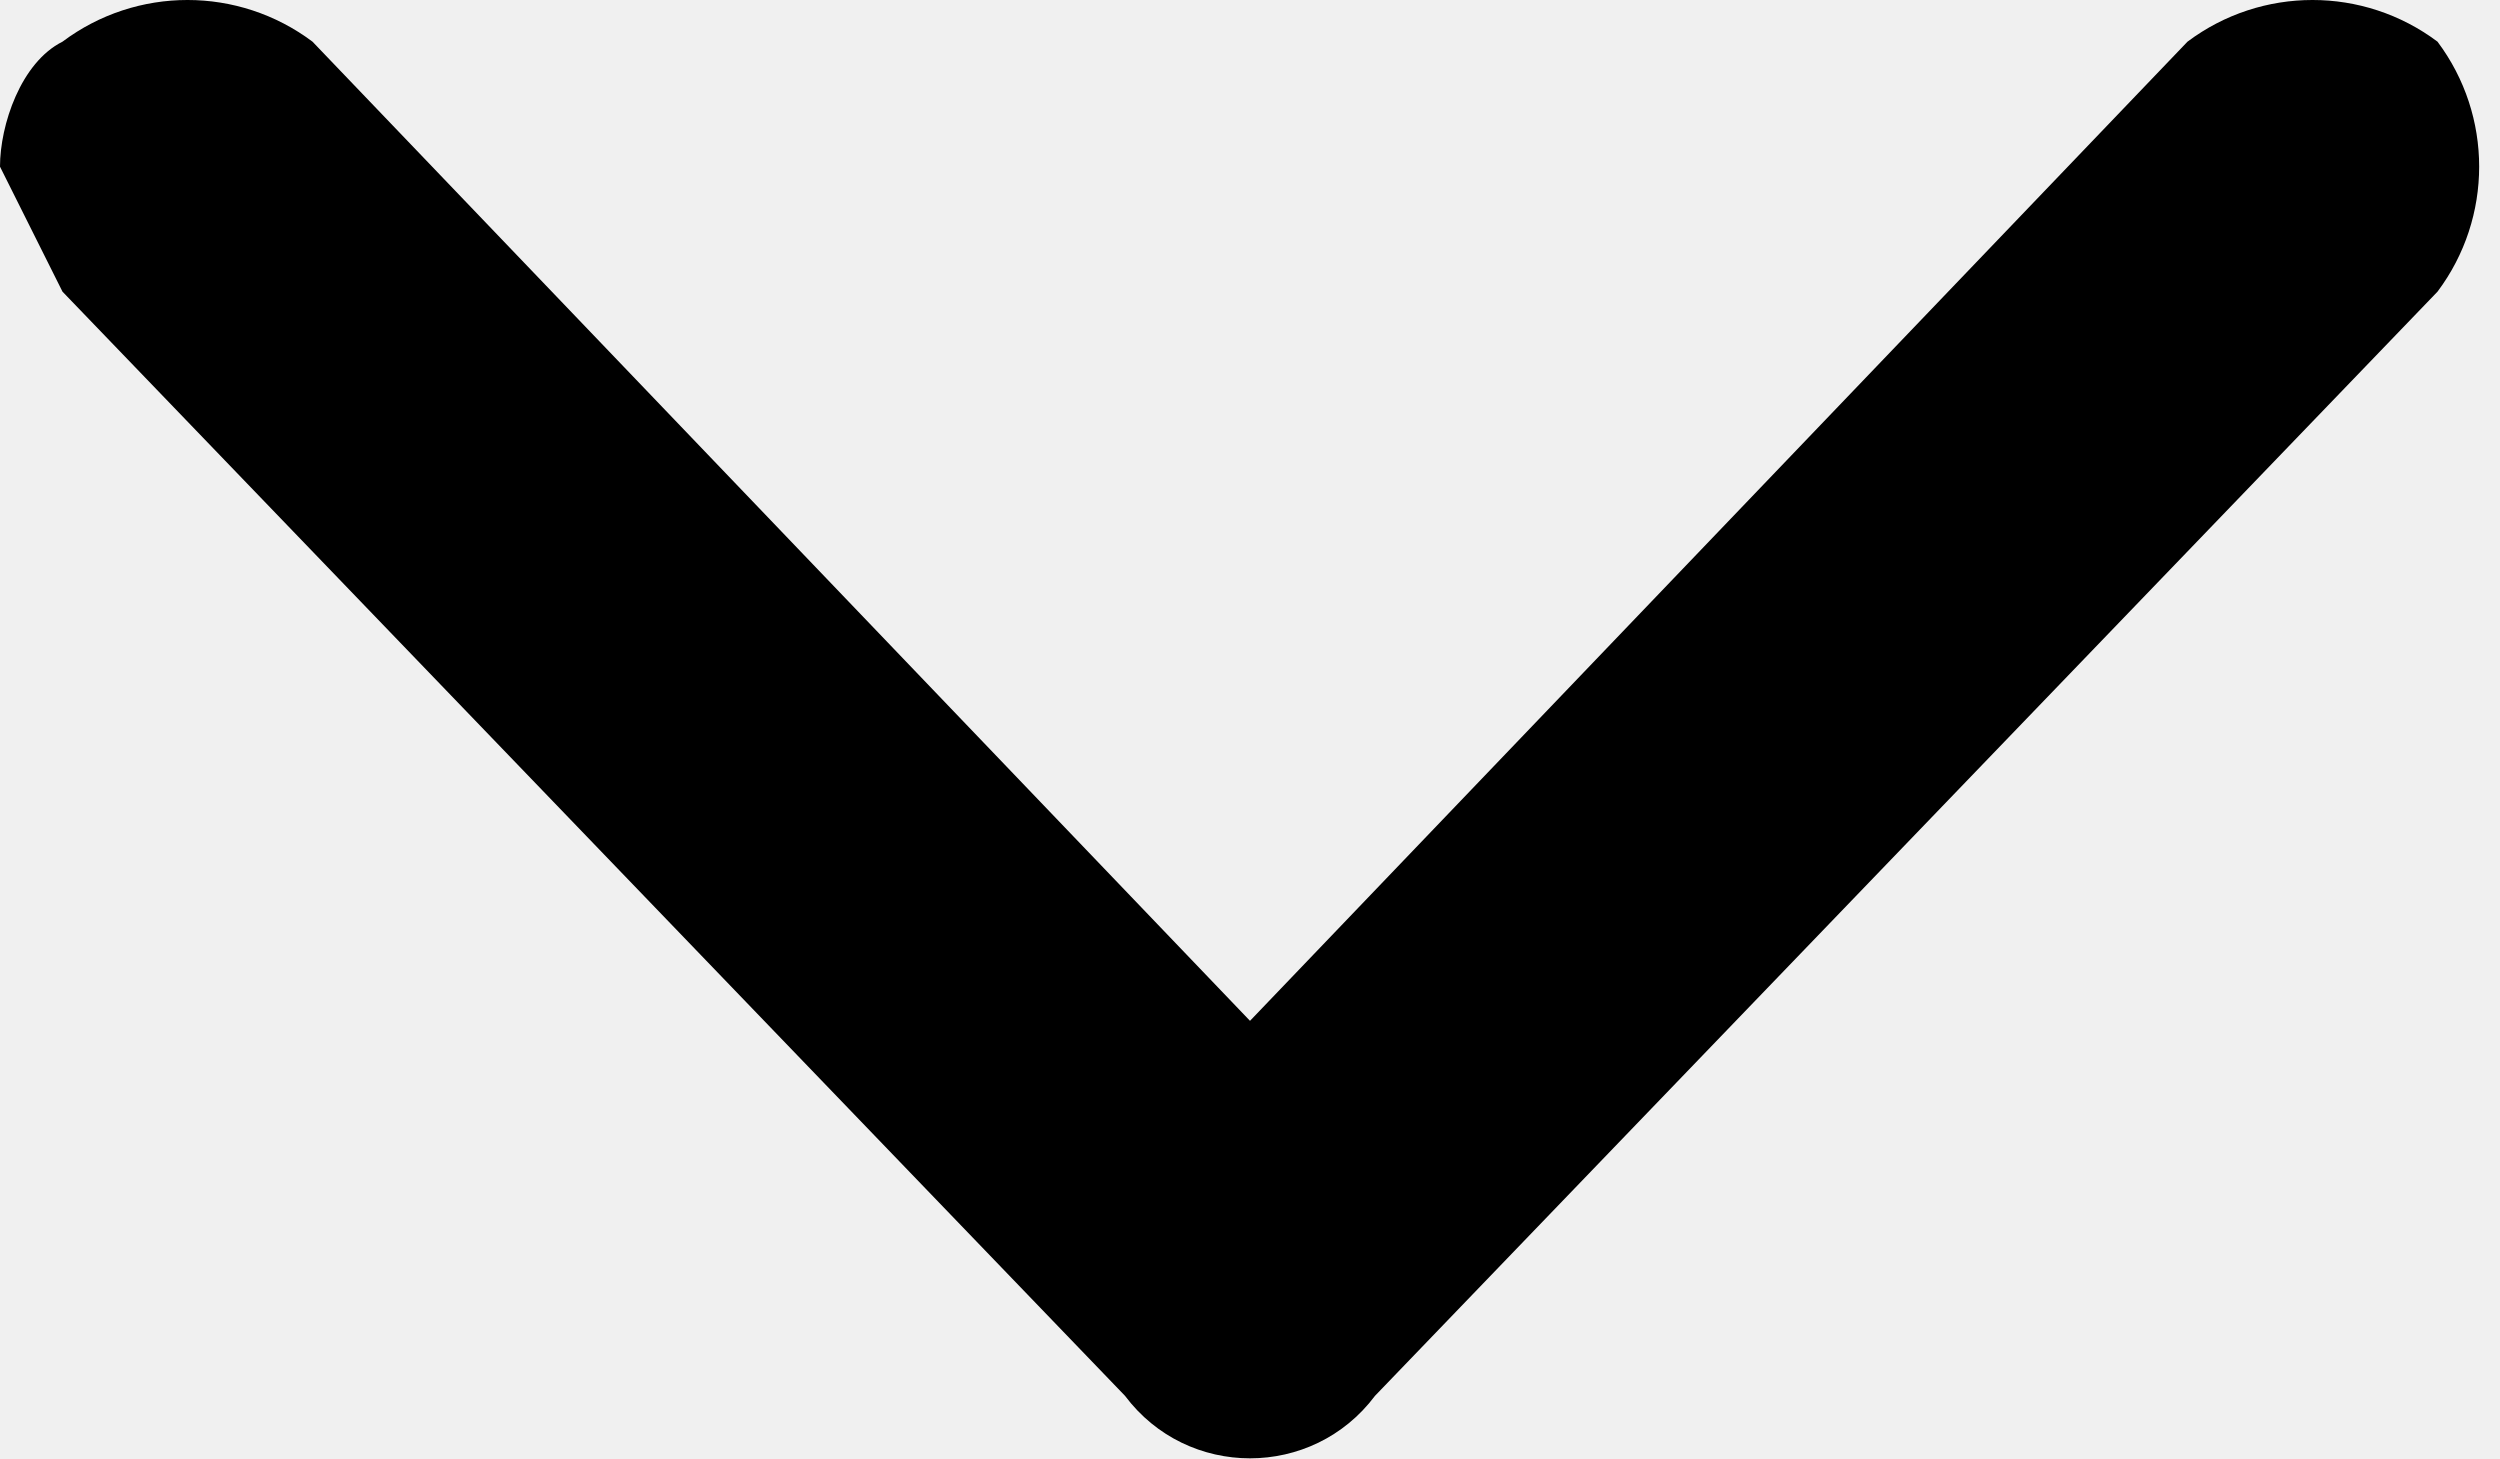
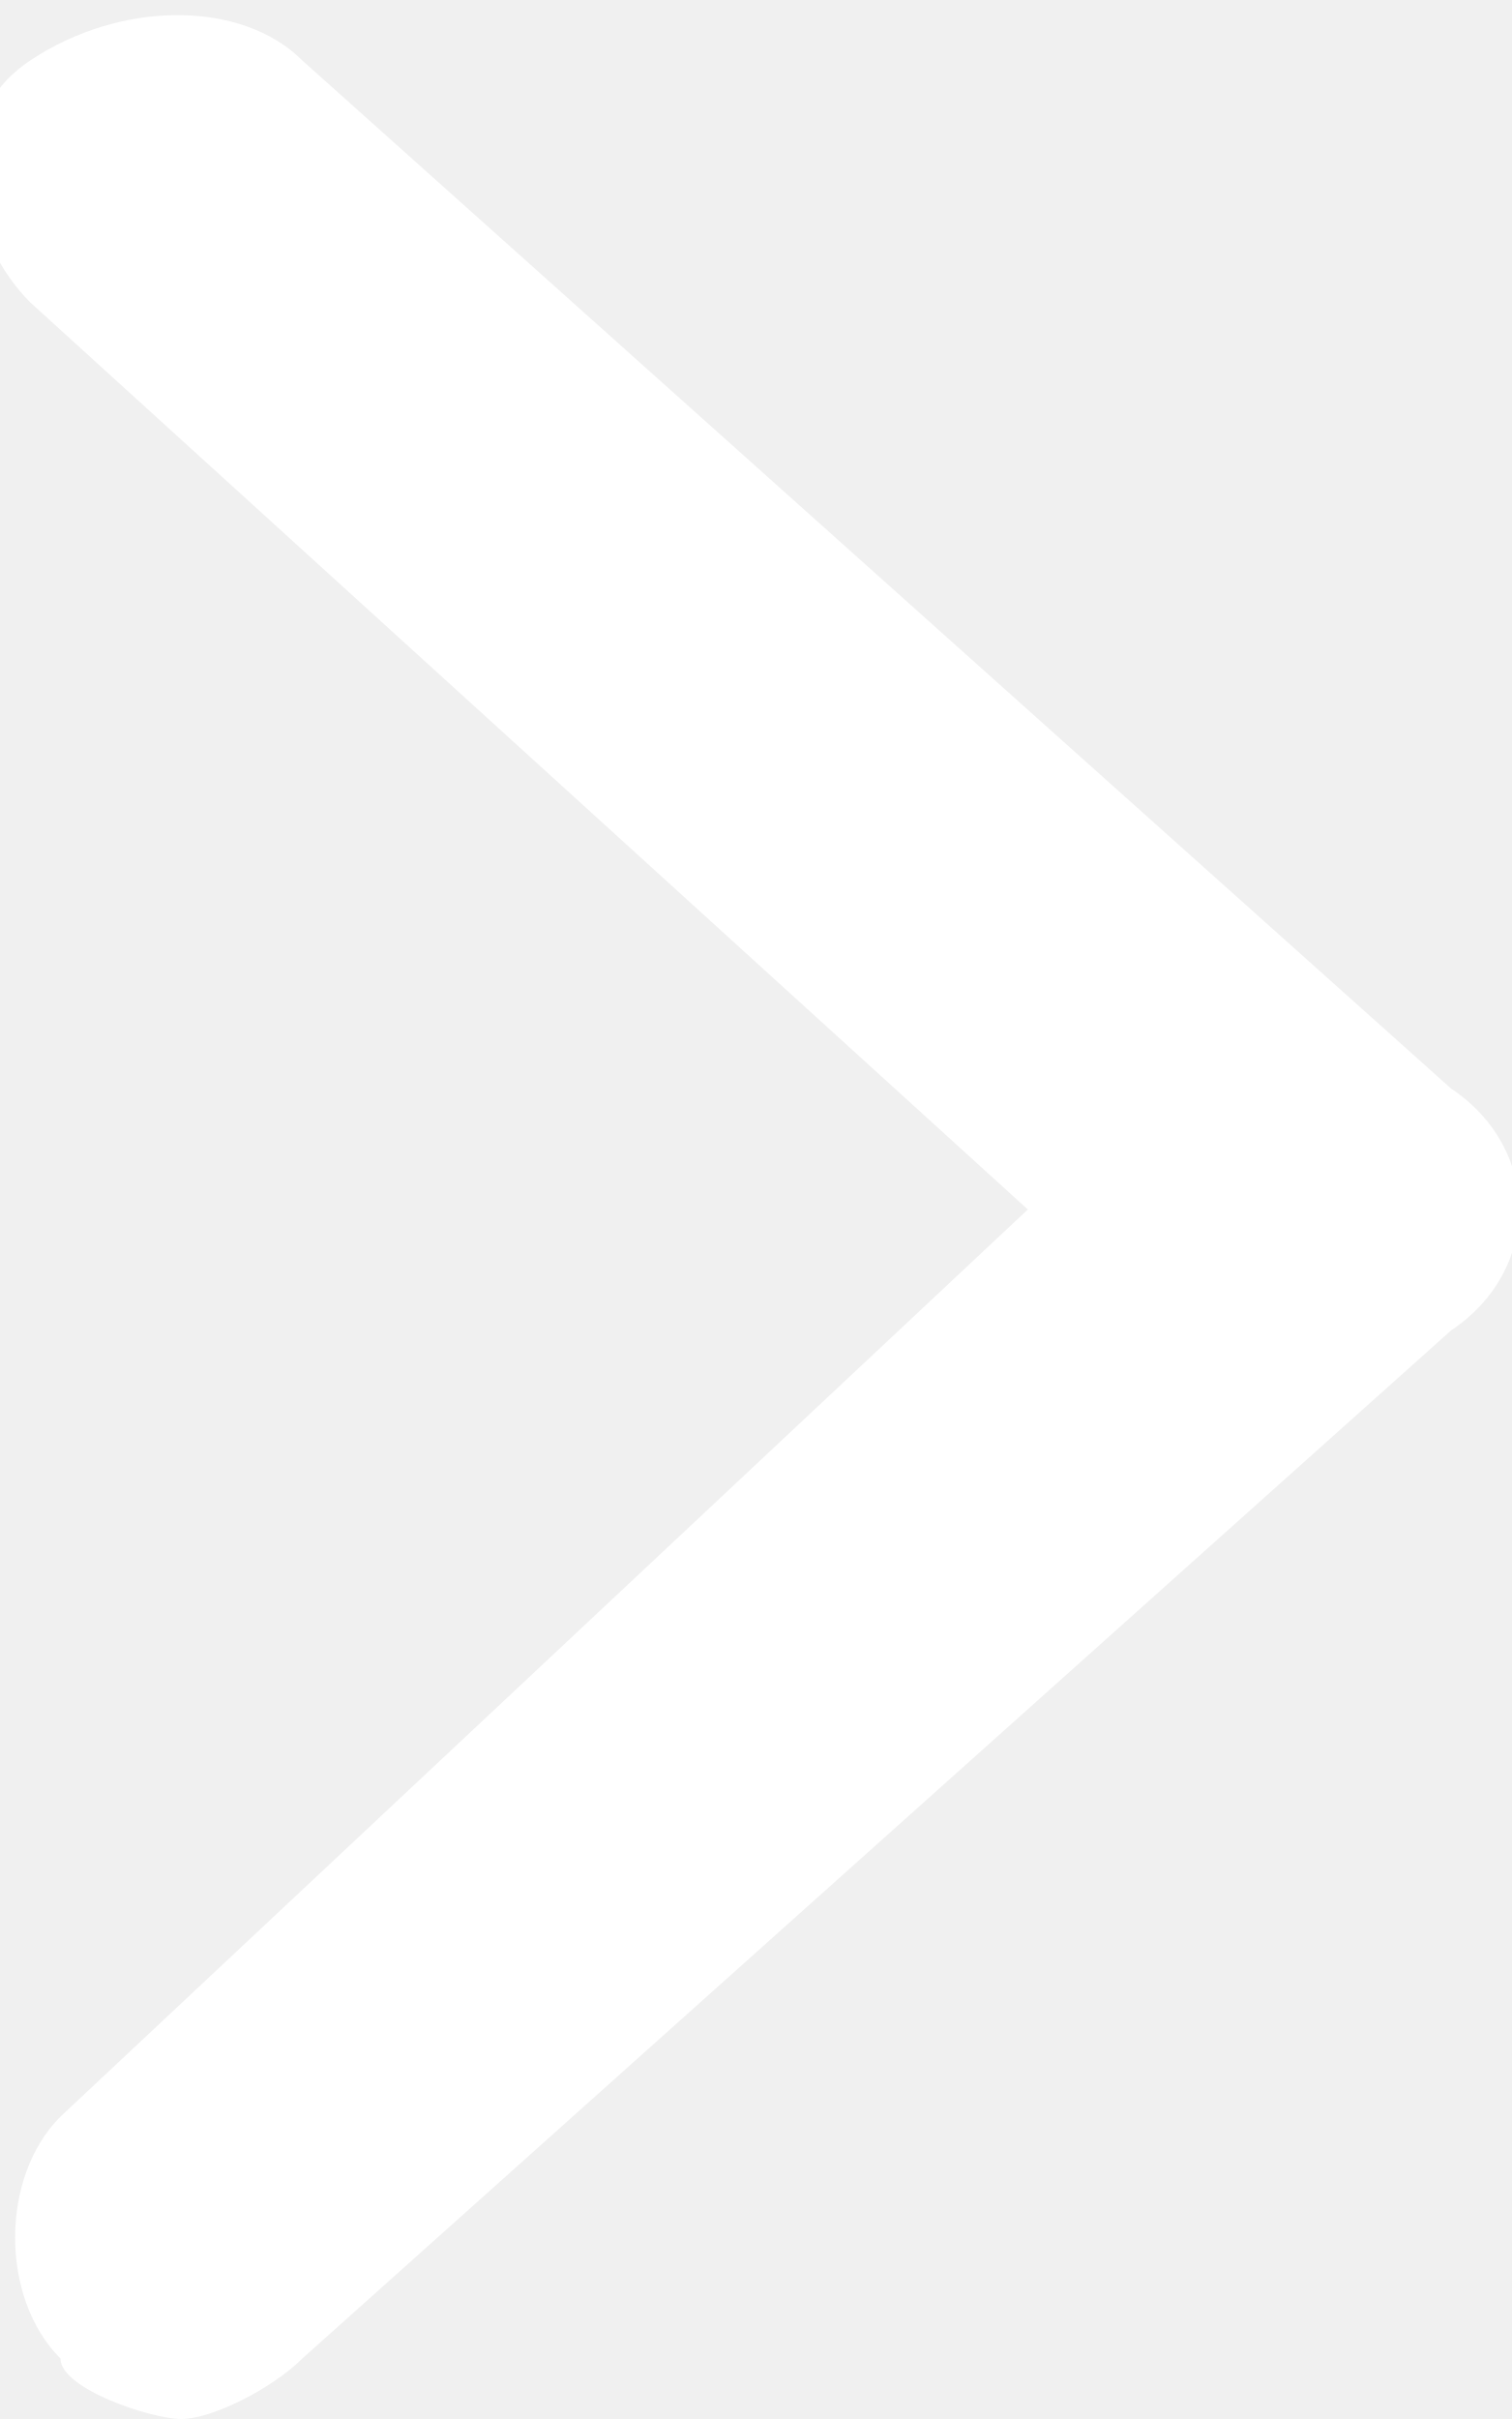
- <svg xmlns="http://www.w3.org/2000/svg" width="12" height="7" fill="none">
-   <path d="m6.6 6.7 5.1-5.3a1 1 0 0 0 0-1.2 1 1 0 0 0-1.2 0L6 4.9 1.5.2A1 1 0 0 0 .3.2C.1.3 0 .6 0 .8l.3.6 5.1 5.3c.3.4.9.4 1.2 0Z" fill="#000" />
+ <svg xmlns="http://www.w3.org/2000/svg" width="5" height="8" viewBox="0 0 5 8" fill="none">
+   <path d="M4.8 3.6L1 0.2C0.8 4.88311e-05 0.4 4.88311e-05 0.1 0.2C-0.2 0.4 -0.1 0.8 0.1 1L3.4 4L0.2 7C-1.63764e-05 7.2 -1.63764e-05 7.6 0.2 7.8C0.2 7.9 0.5 8 0.6 8C0.7 8 0.9 7.9 1 7.8L4.8 4.4C5.1 4.2 5.1 3.8 4.8 3.6Z" fill="white" />
</svg>
